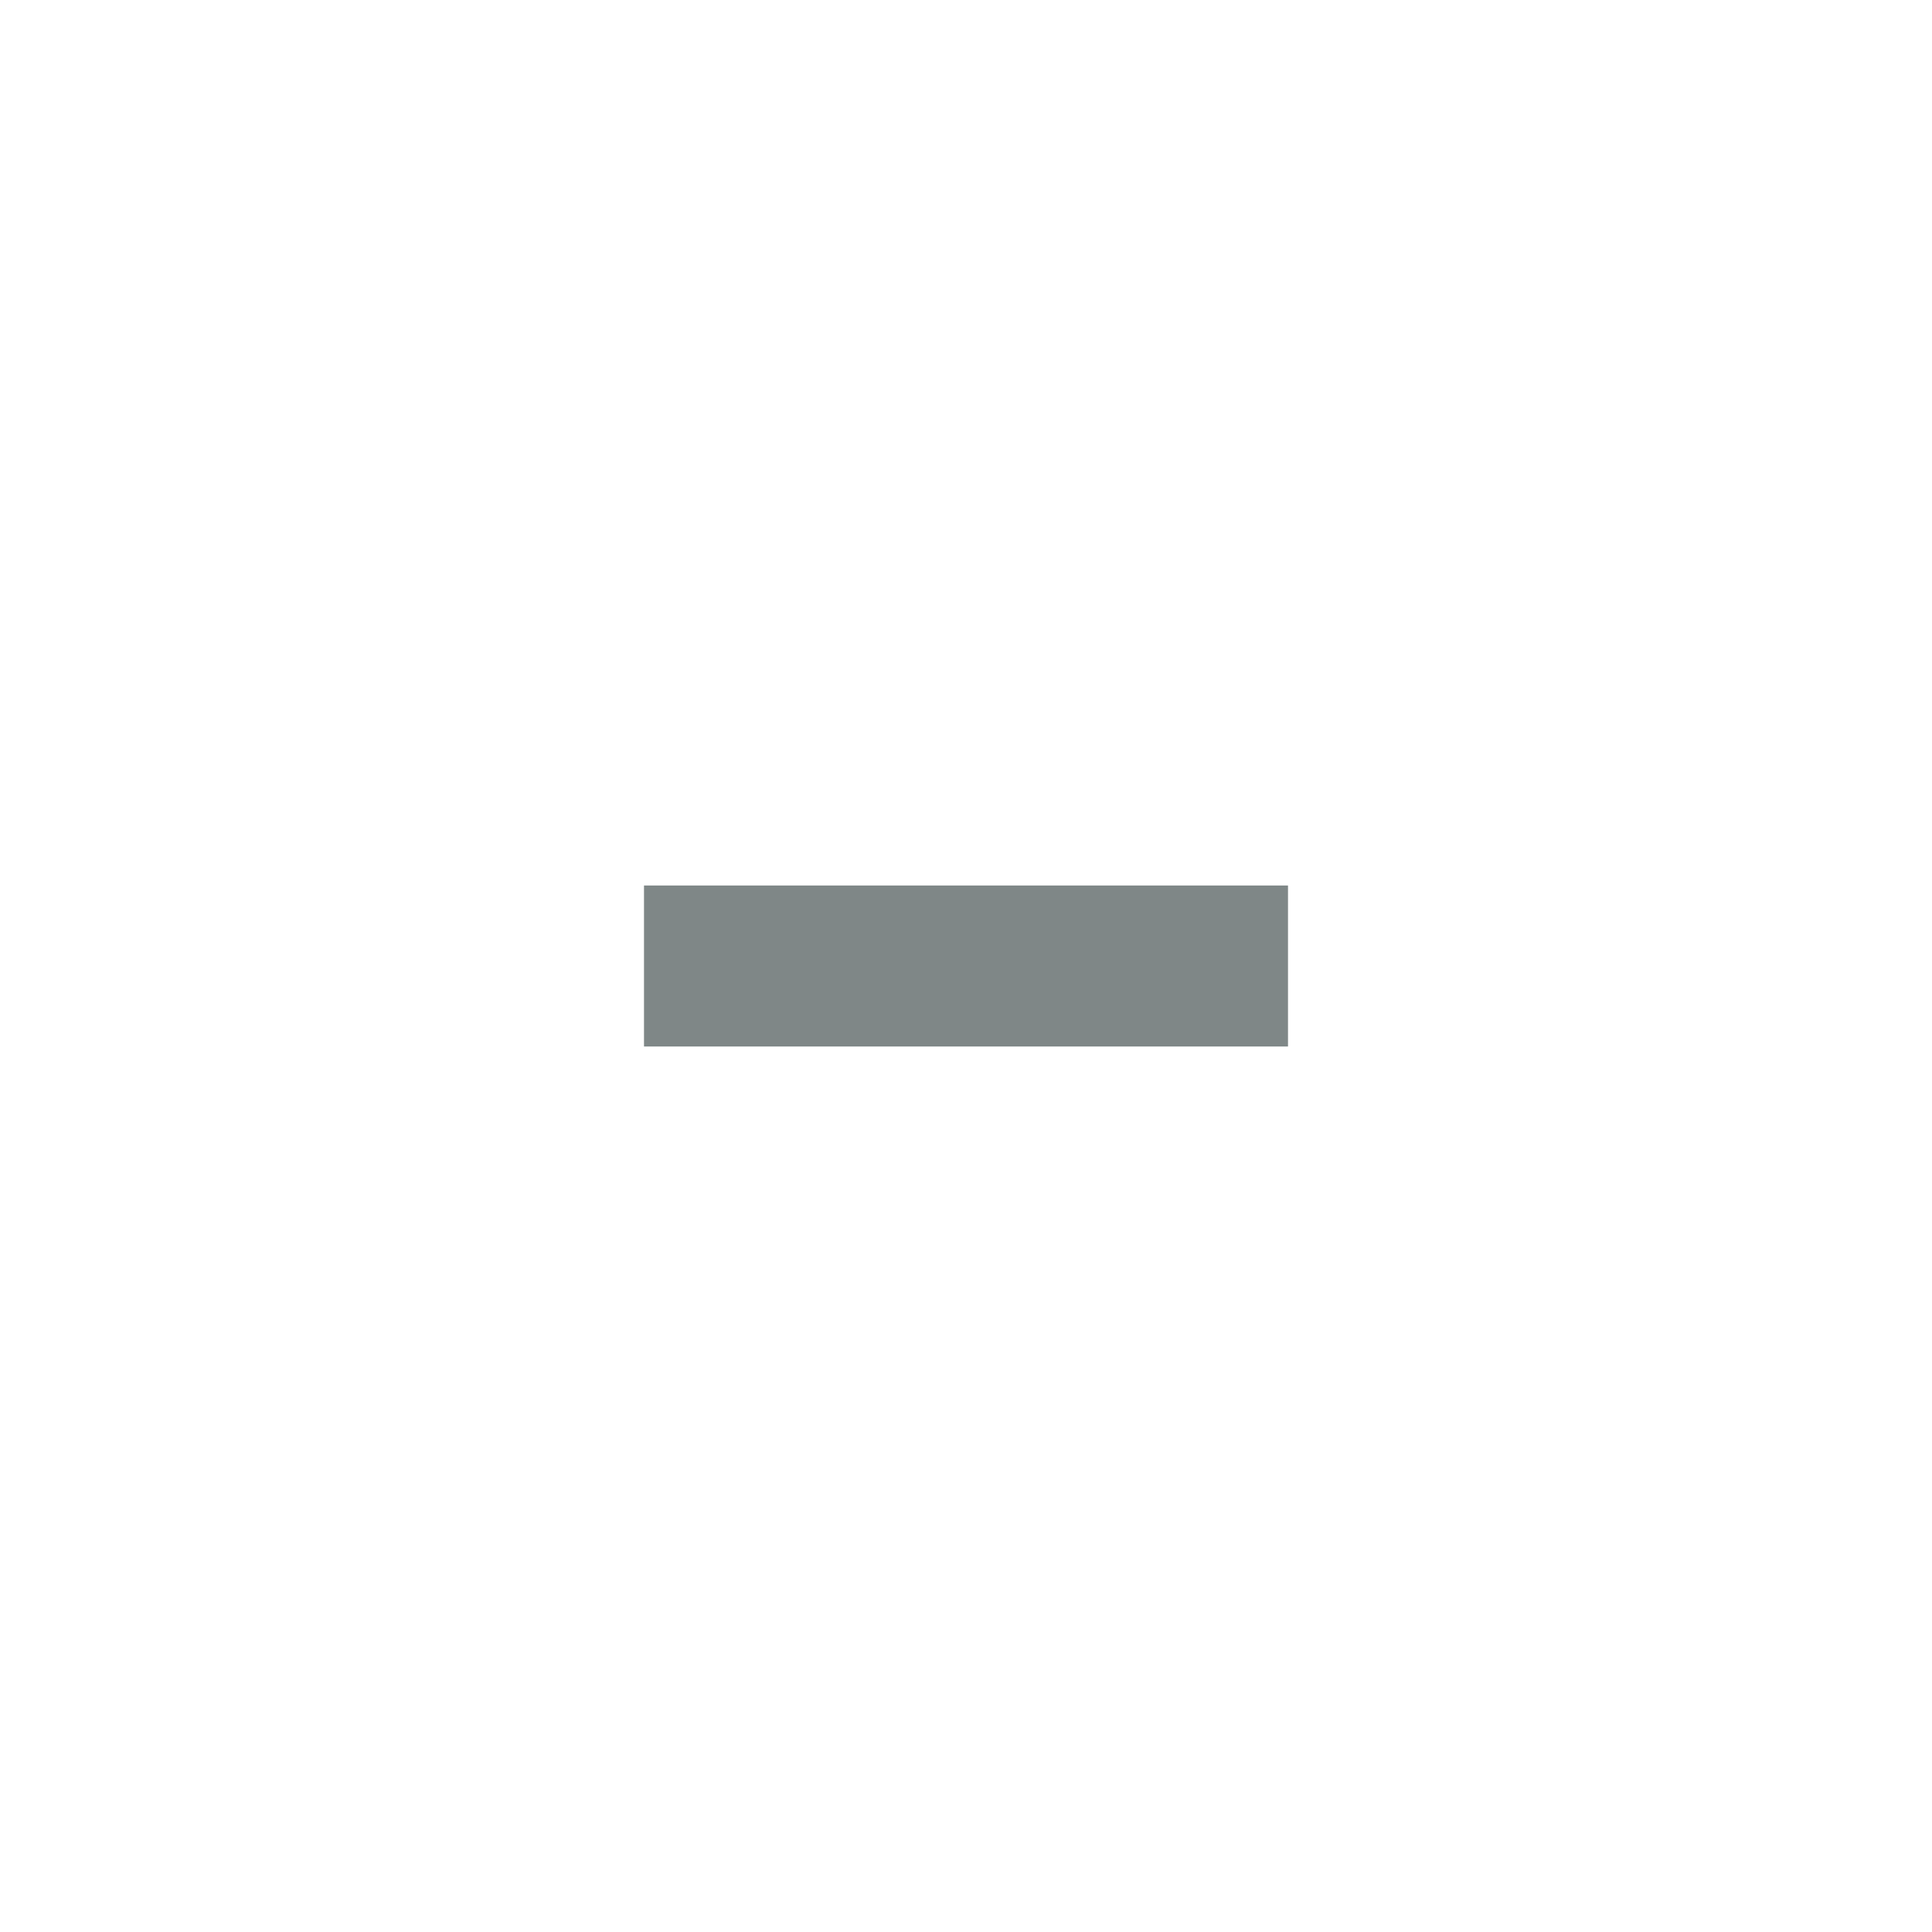
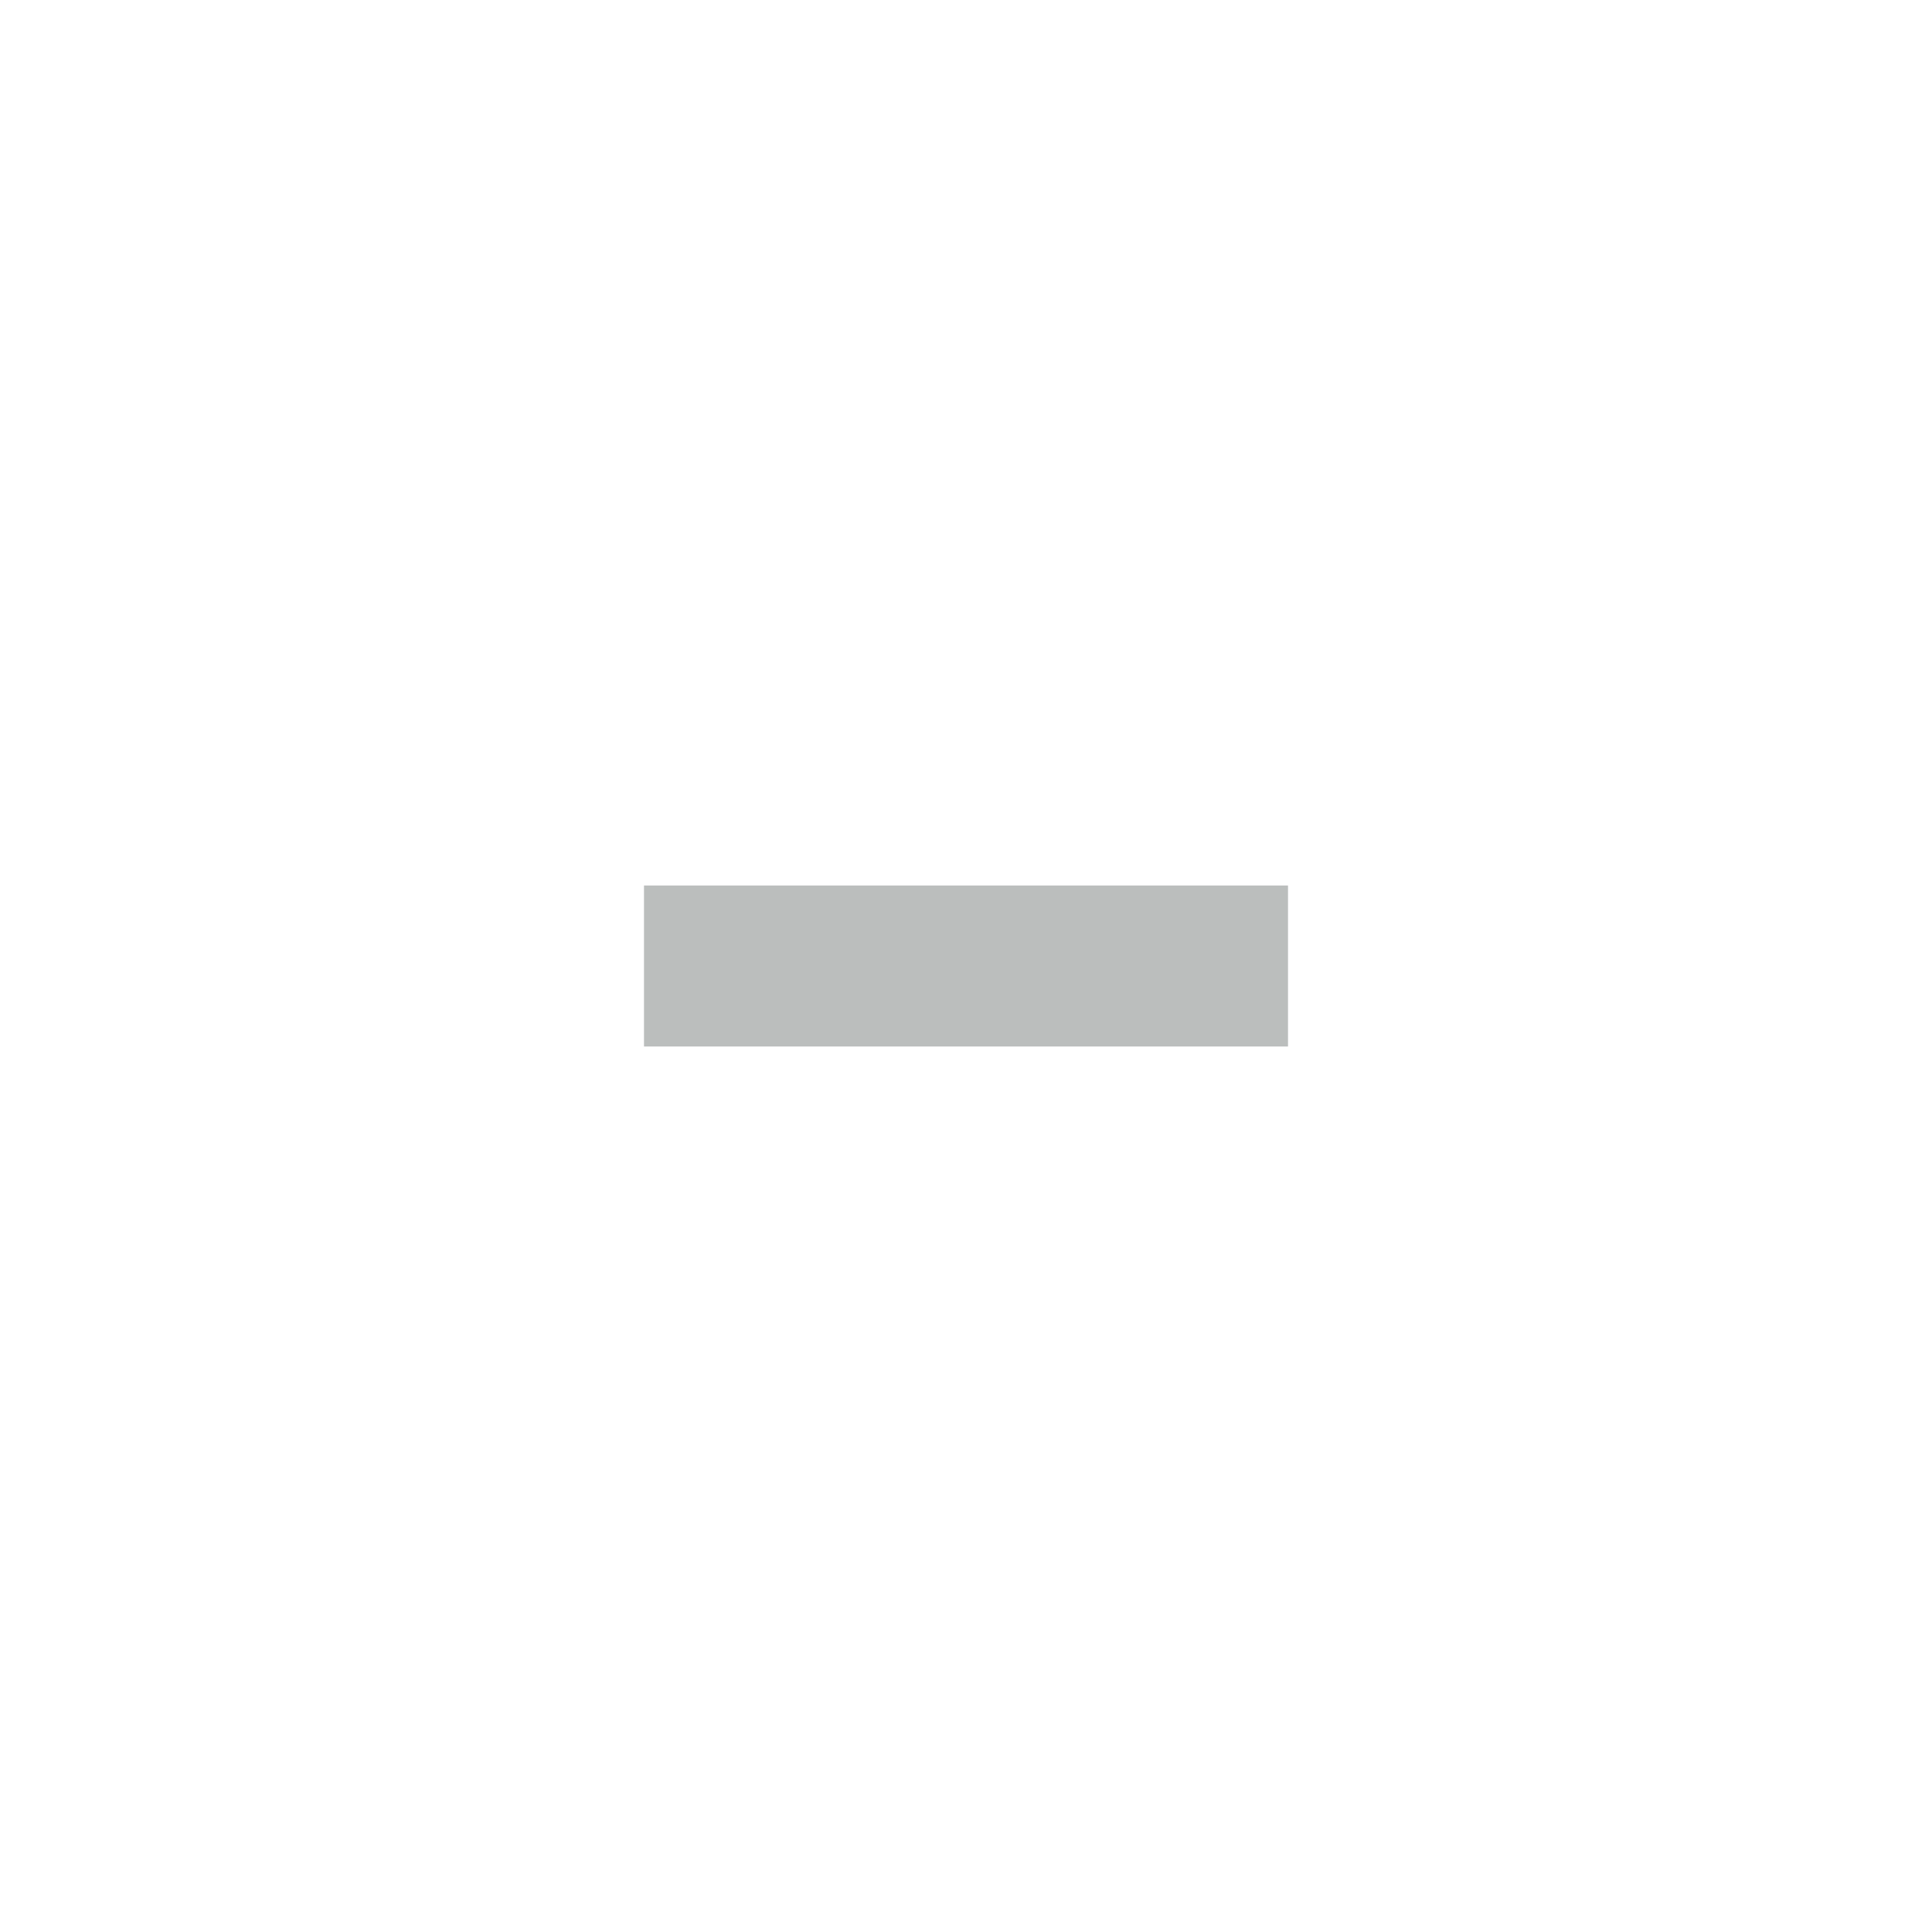
<svg xmlns="http://www.w3.org/2000/svg" version="1.1" x="0px" y="0px" width="24px" height="24px" viewBox="0 0 24 24" xml:space="preserve">
-   <rect x="8" y="11" fill="#7f8787" width="8" height="2" />
+   <rect x="8" y="11" fill="#bbbebd" width="8" height="2" />
</svg>
